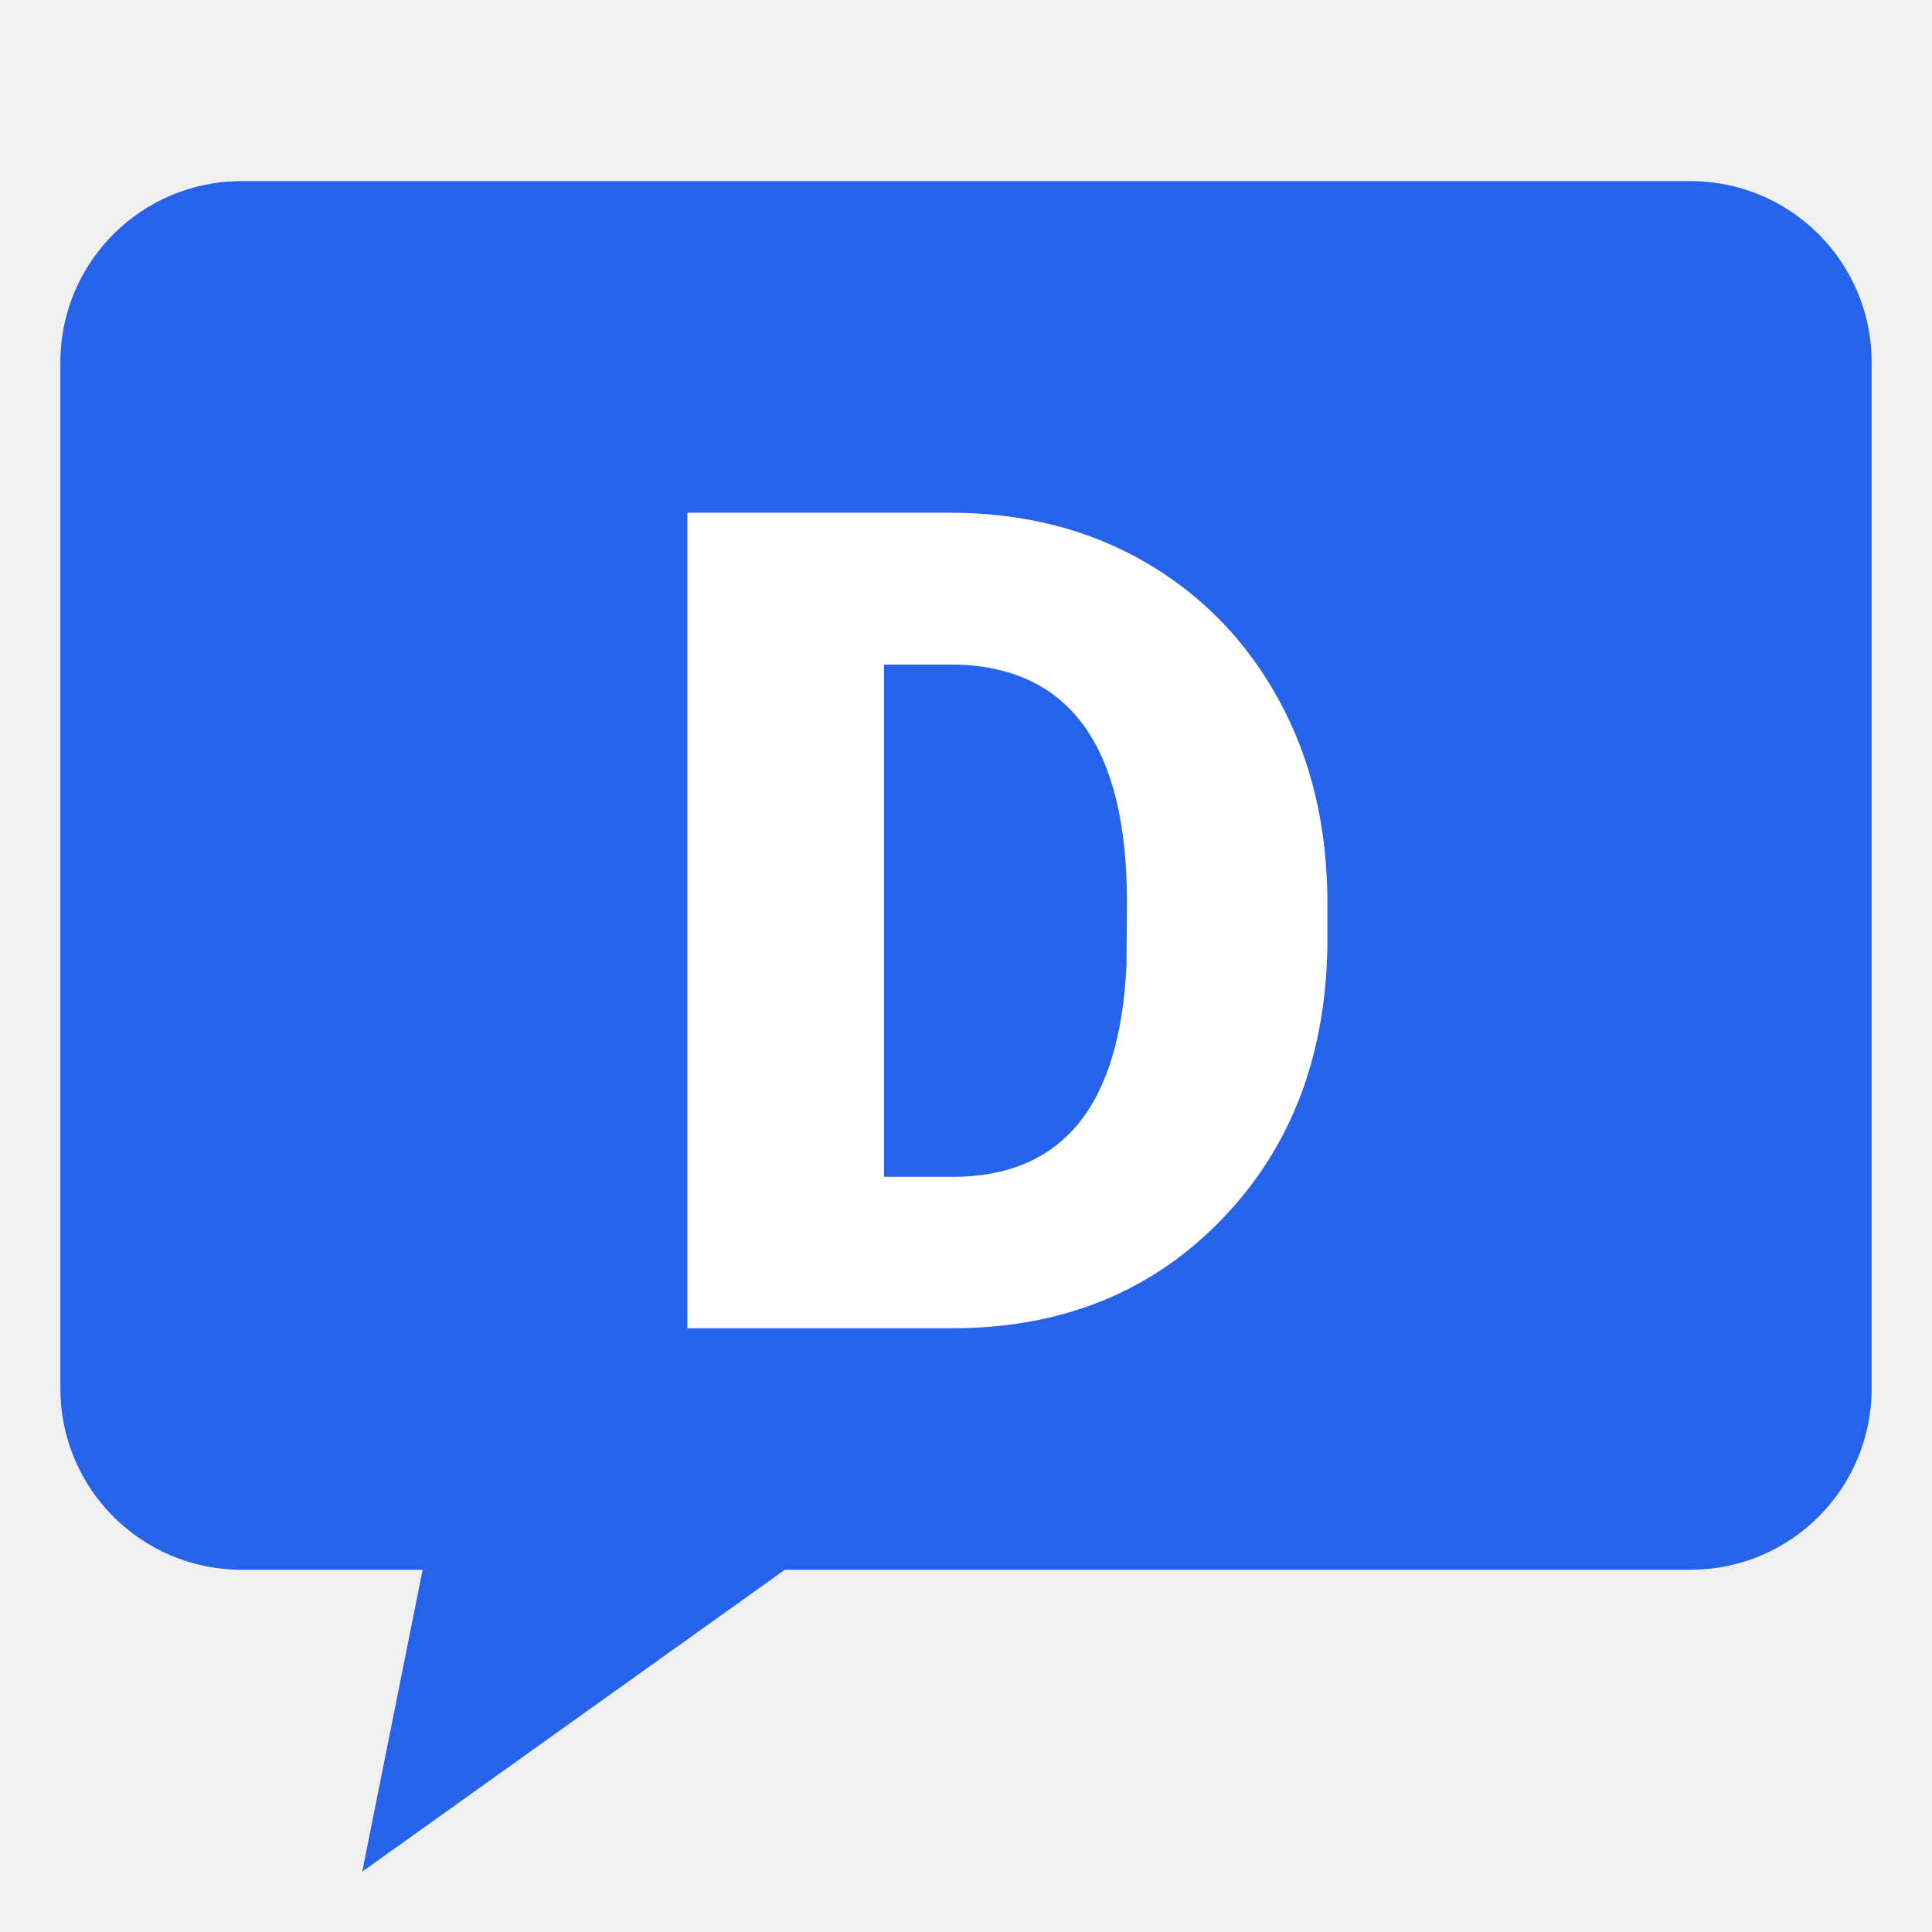
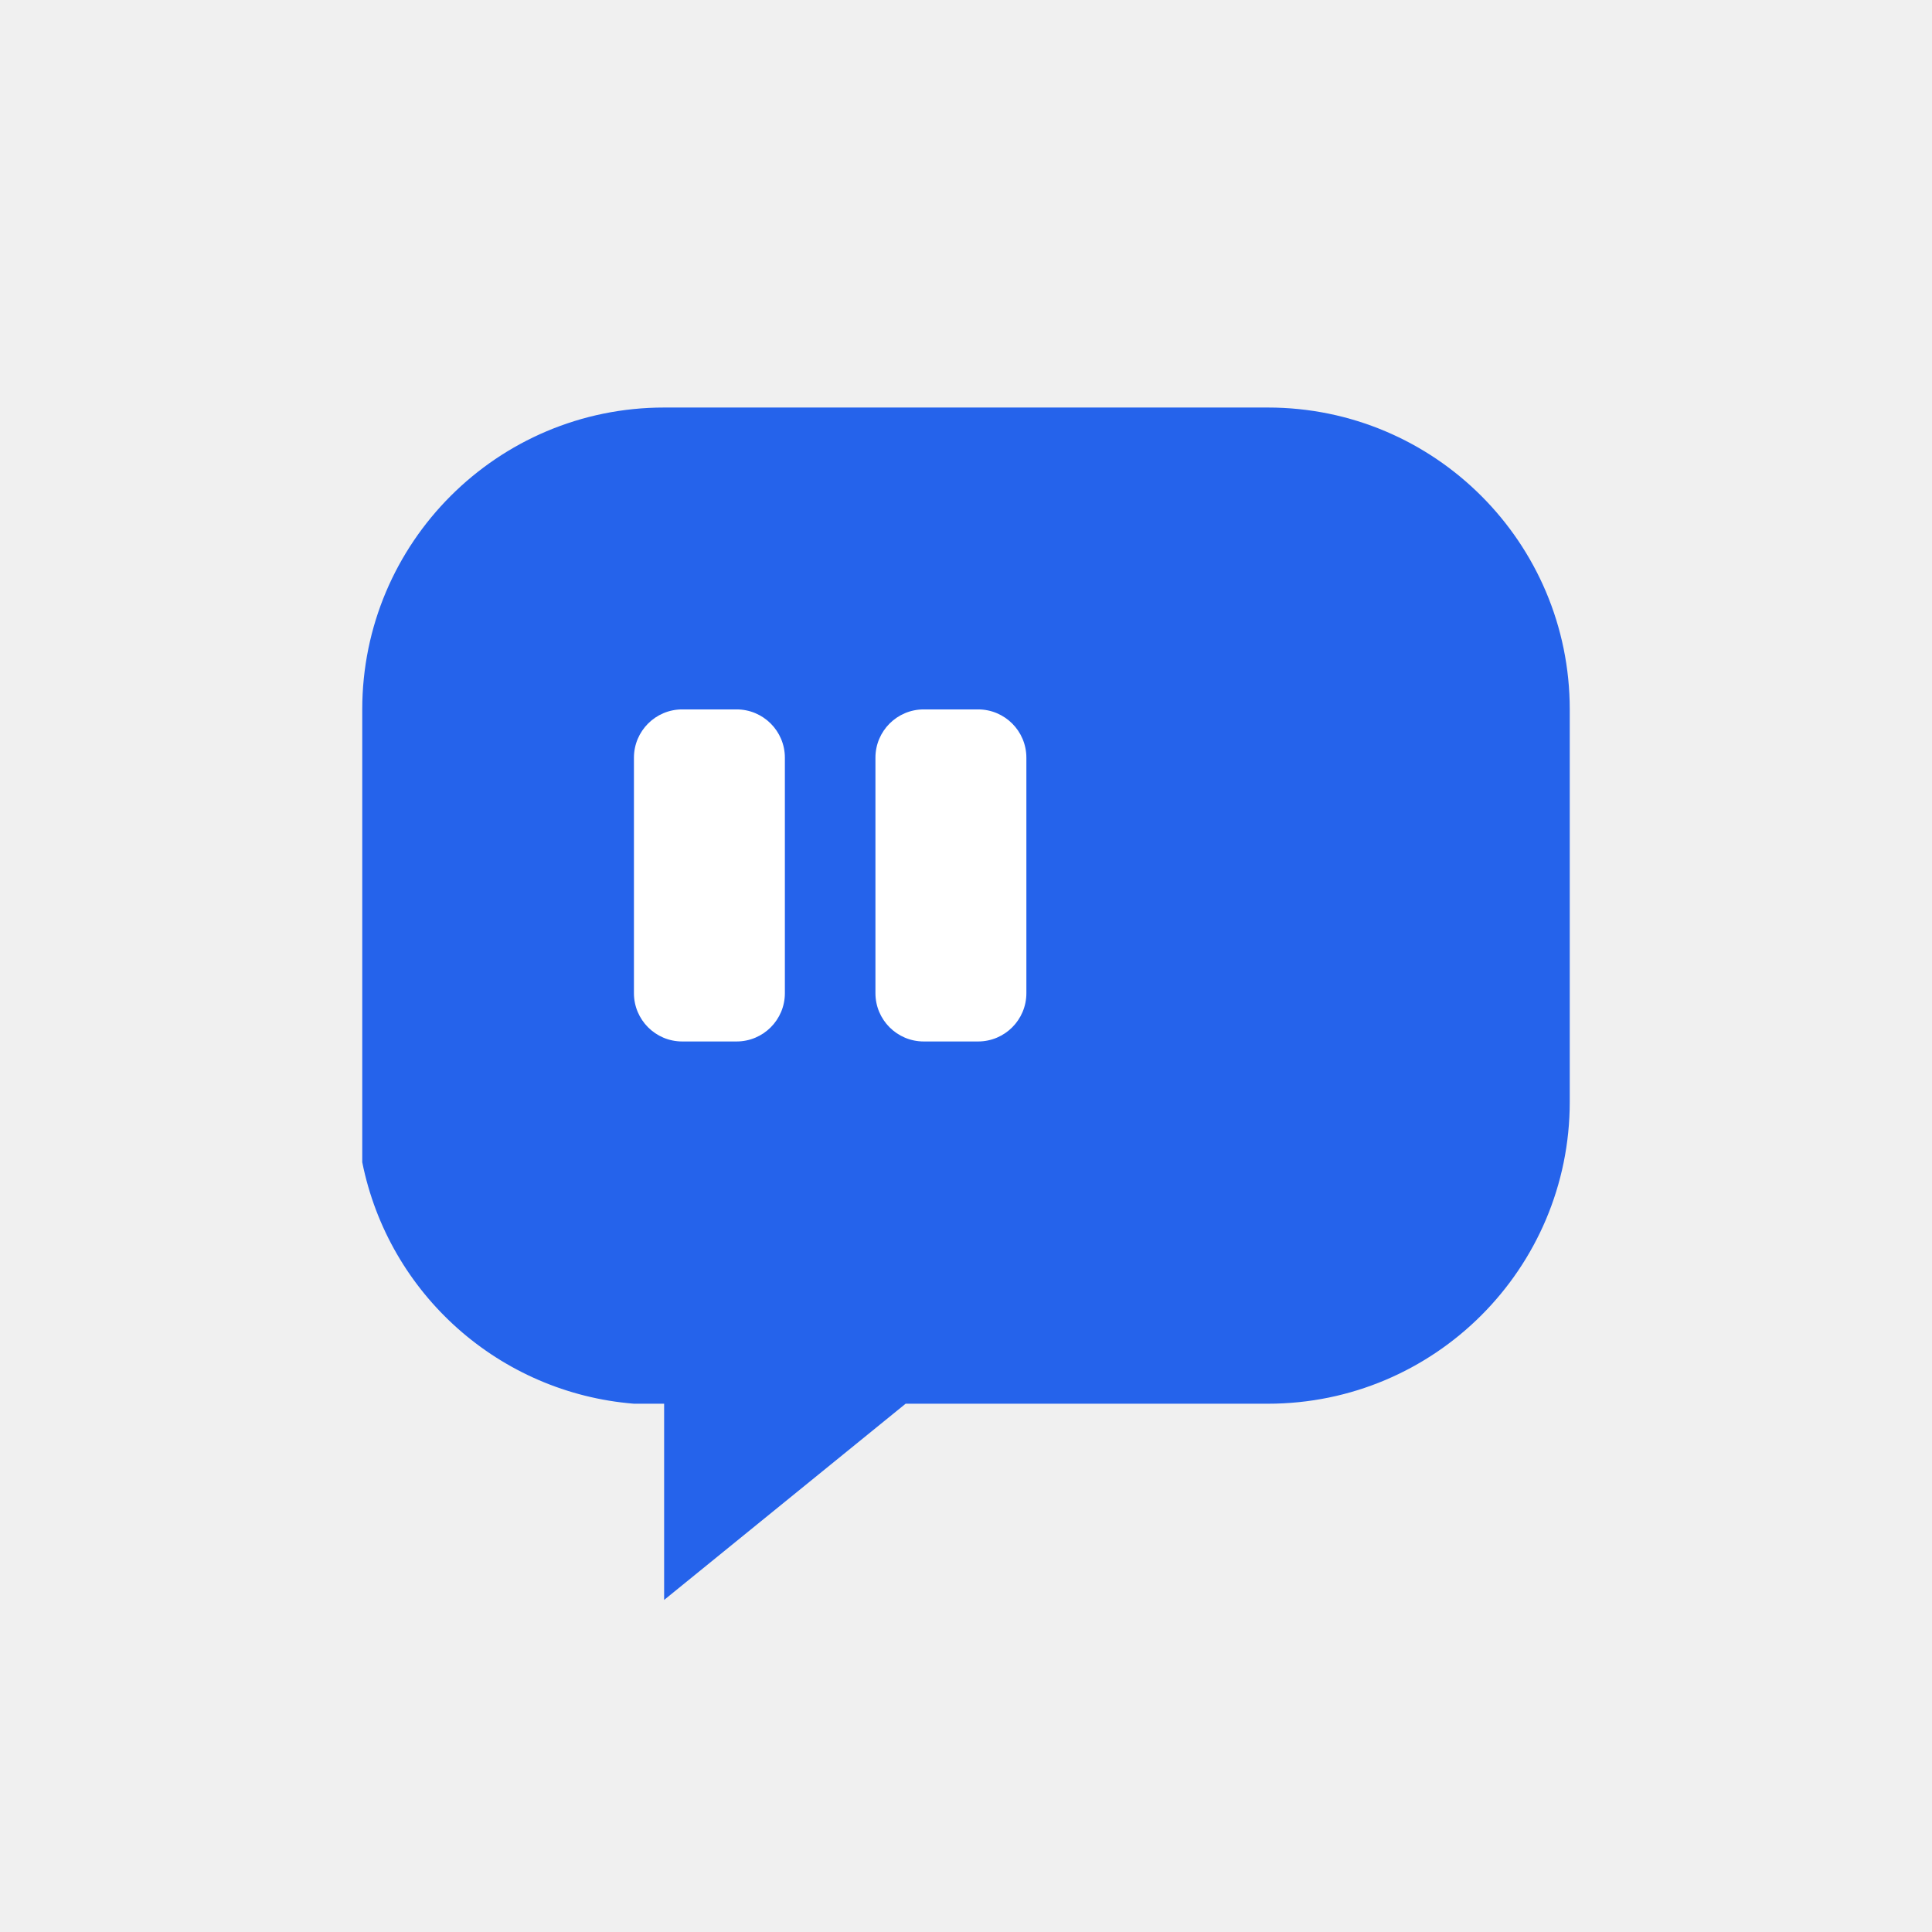
- <svg xmlns="http://www.w3.org/2000/svg" viewBox="0 0 64 64">
-   <path d="M8 6h48a6 6 0 0 1 6 6v34a6 6 0 0 1-6 6H26L12 62l2-10H8a6 6 0 0 1-6-6V12a6 6 0 0 1 6-6z" fill="#2563eb" />
-   <text x="33" y="44" font-family="-apple-system, 'Segoe UI', Roboto, Helvetica, Arial, sans-serif" font-size="38" font-weight="800" fill="#ffffff" text-anchor="middle">D</text>
+ <svg xmlns="http://www.w3.org/2000/svg" viewBox="0 0 64 64" width="64" height="64">
+   <g transform="translate(8 9.5)">
+     <path d="M4 14a10 10 0 0 1 10-10h20a10 10 0 0 1 10 10v13a10 10 0 0 1-10 10H22l-8 6.5v-6.5h-1a10 10 0 0 1-9-8V14z" fill="#2563eb" />
+     <rect x="13" y="14" width="5" height="11" rx="1.6" fill="#ffffff" />
+     <rect x="21" y="14" width="5" height="11" rx="1.6" fill="#ffffff" />
+   </g>
</svg>
